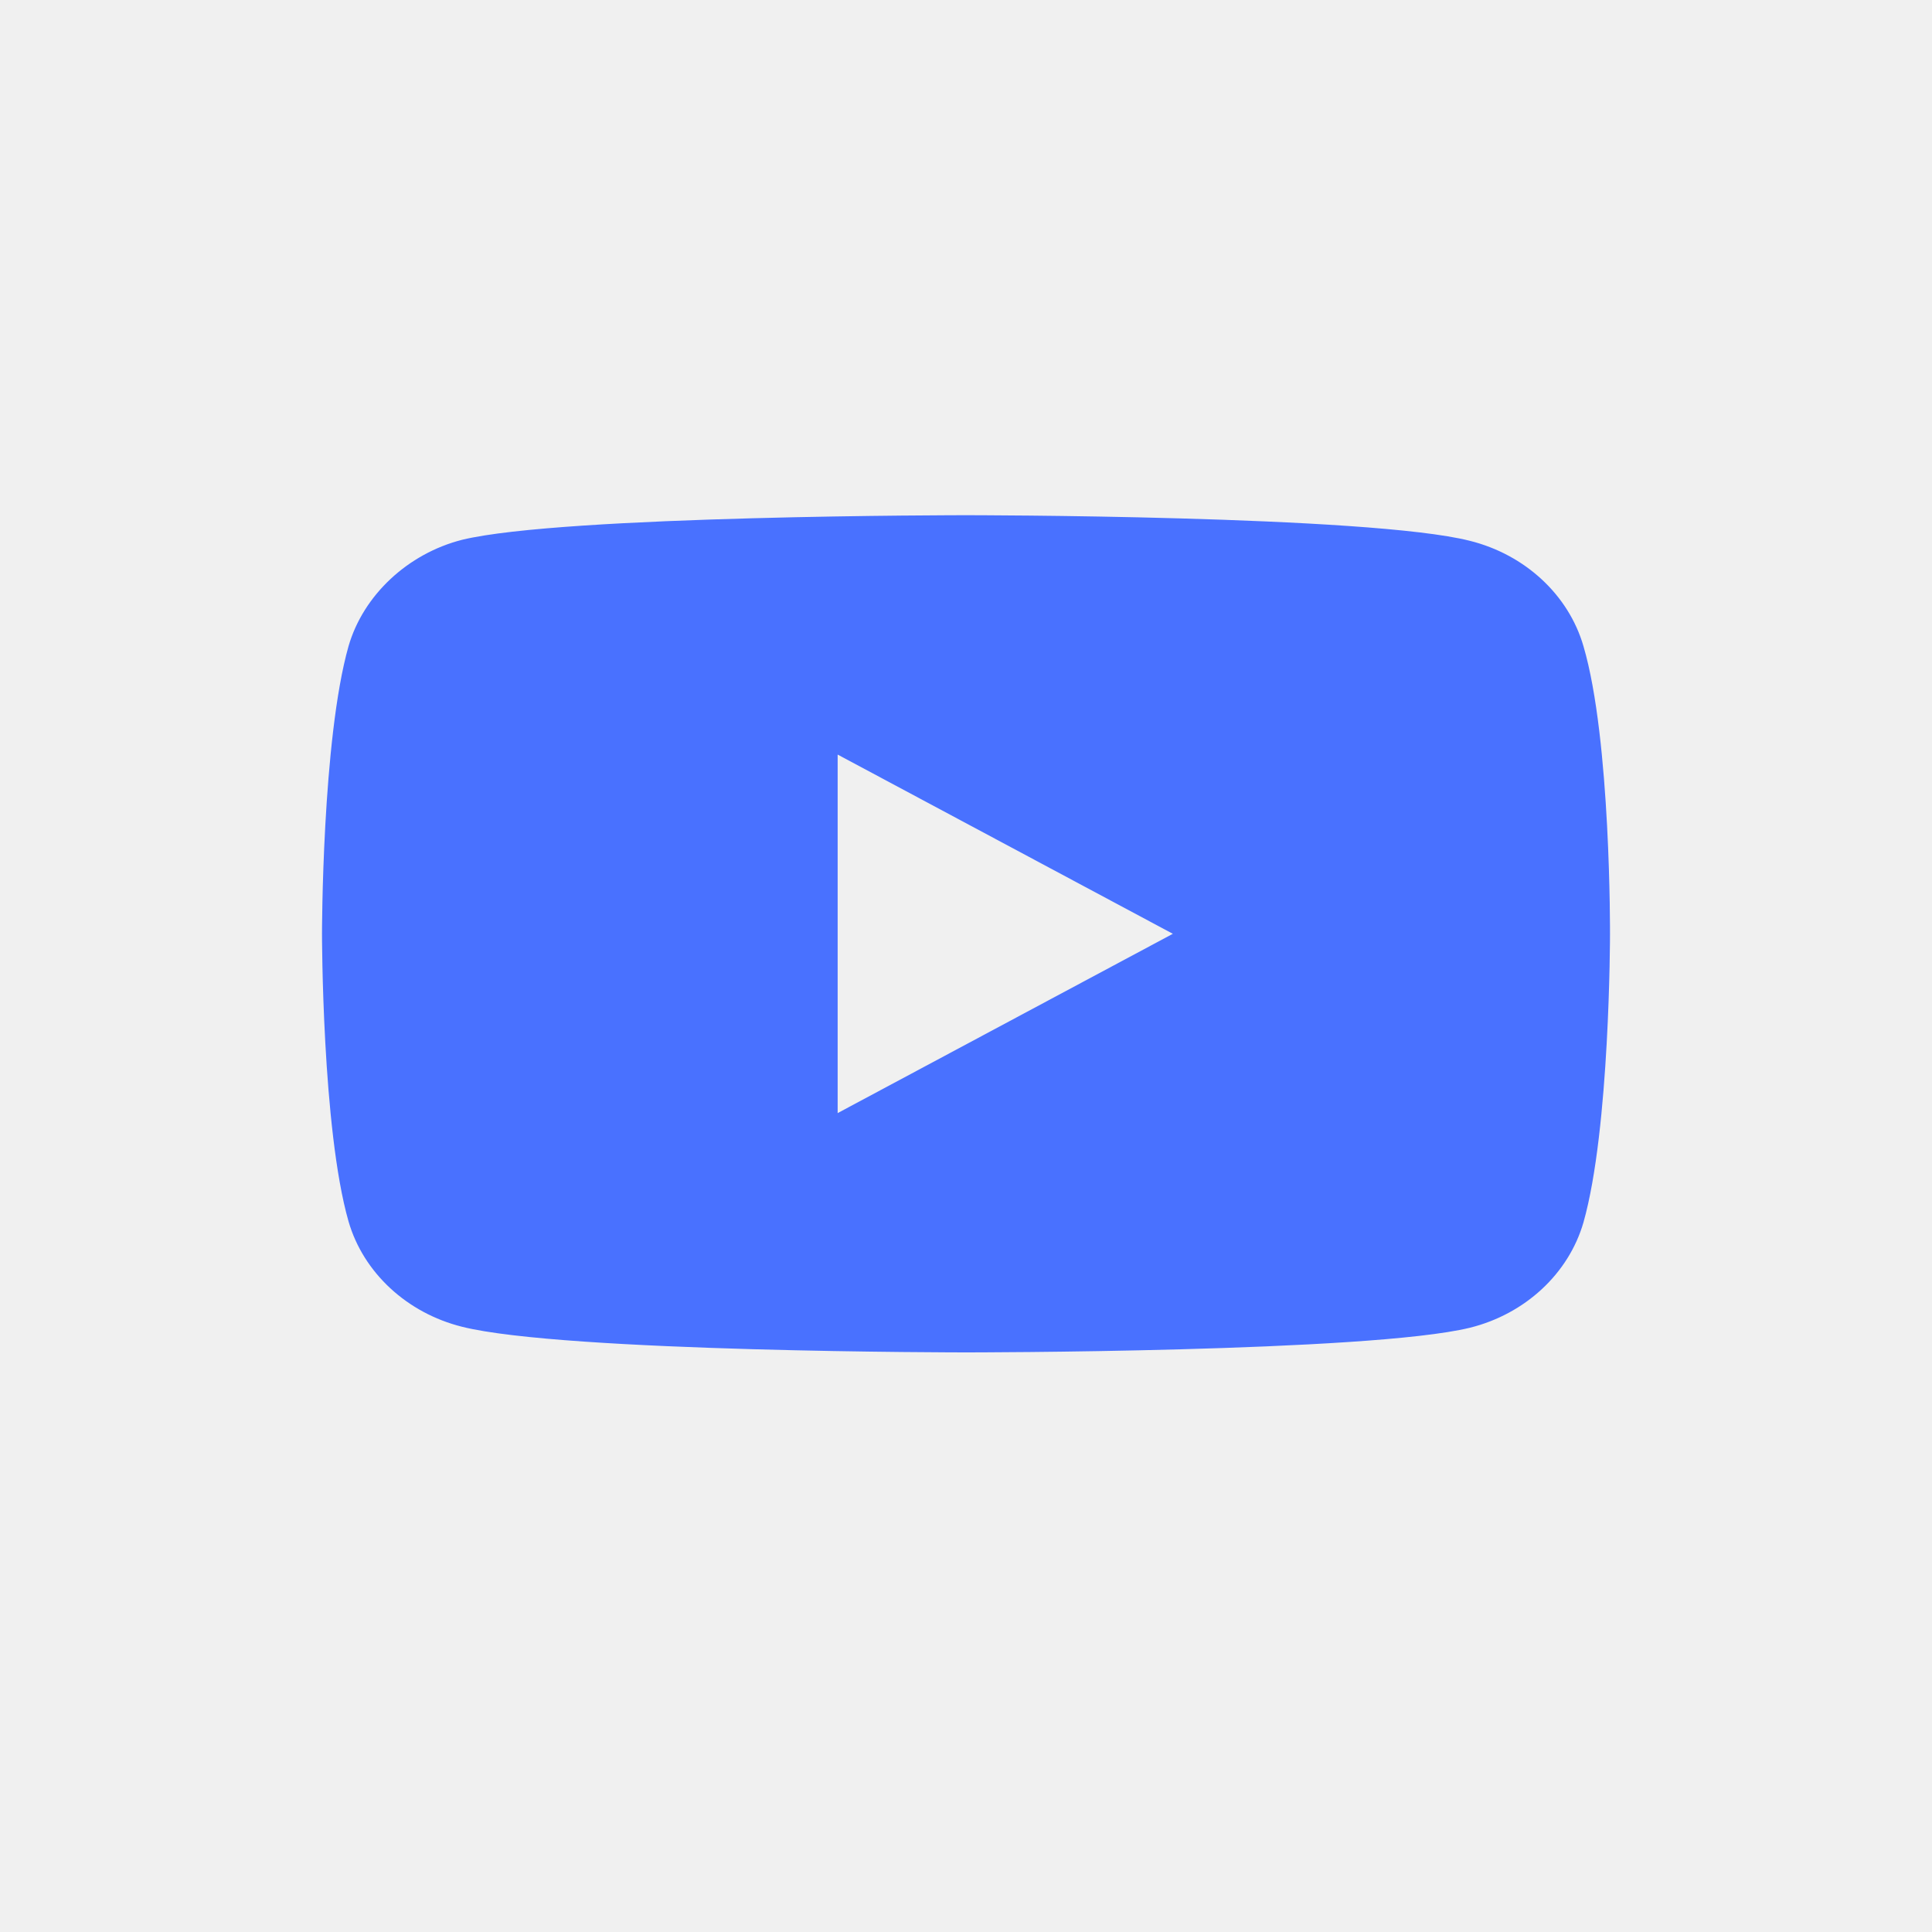
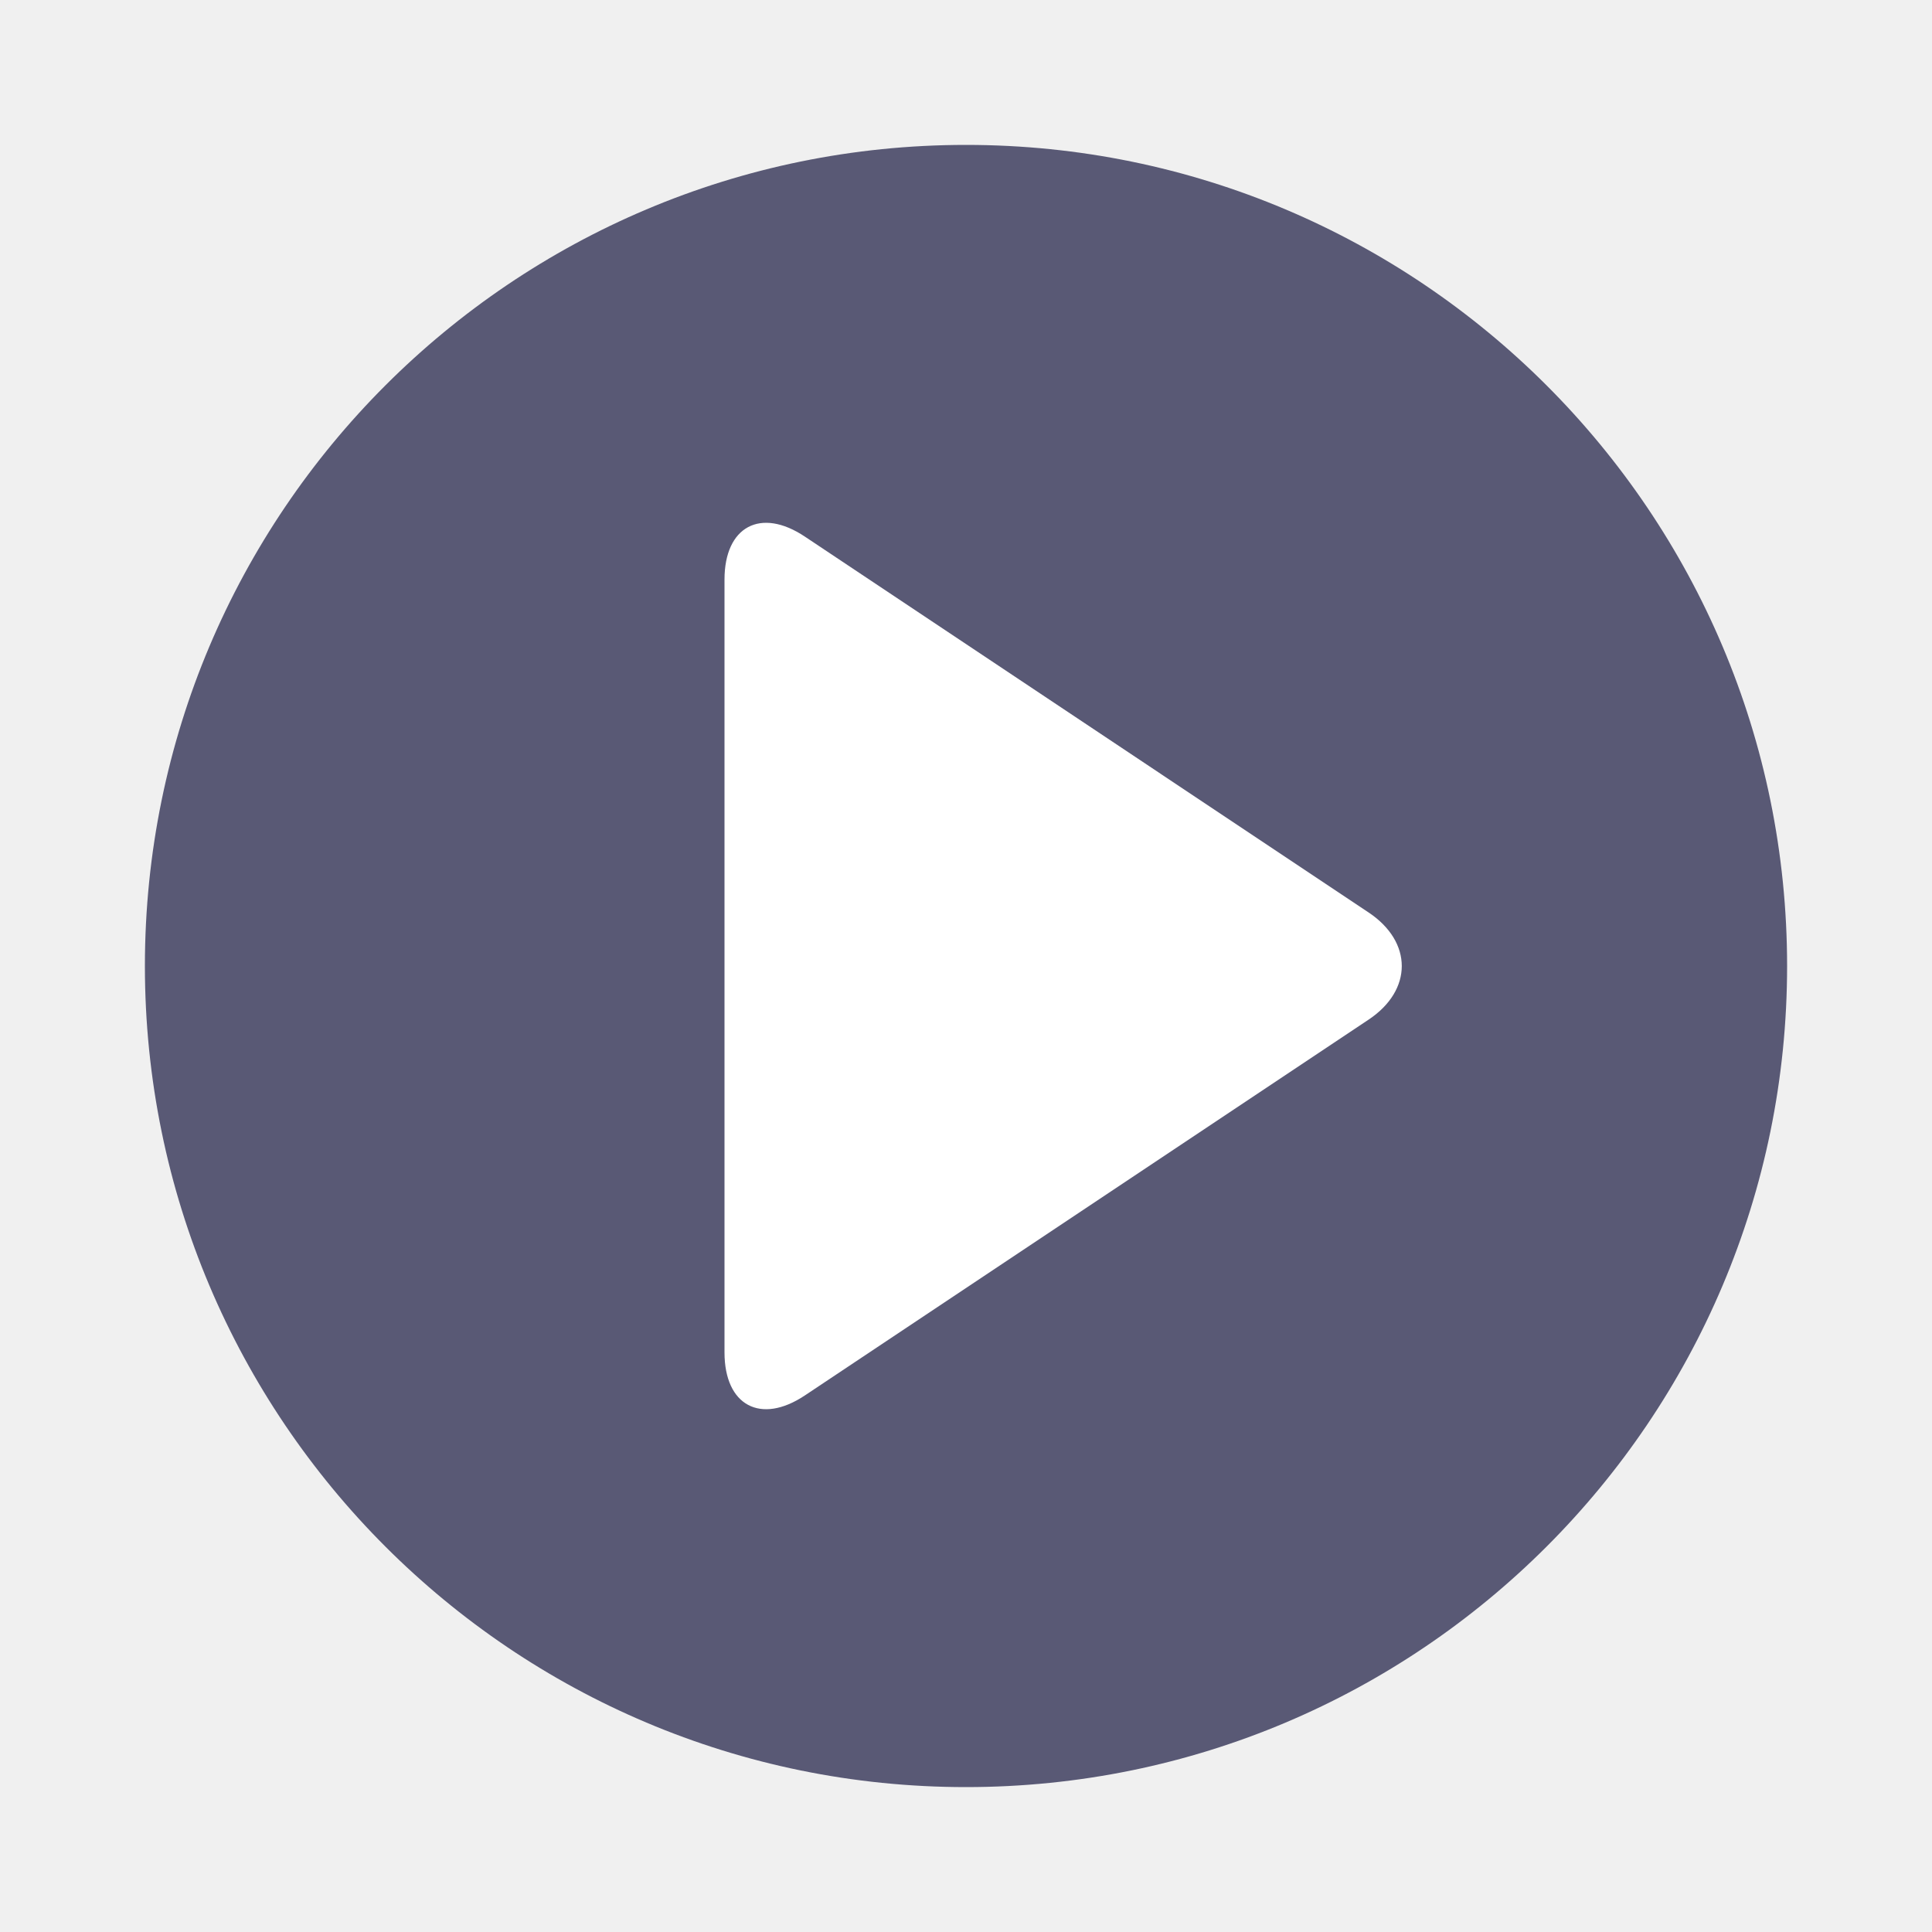
- <svg xmlns="http://www.w3.org/2000/svg" width="30" height="30" viewBox="0 0 30 30" fill="none">
-   <path d="M24.588 10.034C24.358 9.239 23.682 8.612 22.825 8.398C21.26 8 15 8 15 8C15 8 8.74 8 7.175 8.382C6.335 8.596 5.642 9.239 5.412 10.034C5 11.487 5 14.5 5 14.5C5 14.5 5 17.528 5.412 18.966C5.642 19.761 6.318 20.388 7.175 20.602C8.756 21 15 21 15 21C15 21 21.26 21 22.825 20.617C23.682 20.404 24.358 19.777 24.588 18.981C25 17.528 25 14.515 25 14.515C25 14.515 25.016 11.486 24.588 10.034ZM13.007 17.284V11.717L18.212 14.5L13.007 17.284Z" fill="#4971FF" />
+ <svg xmlns="http://www.w3.org/2000/svg" version="1.1" id="Layer_1" x="0px" y="0px" width="40px" height="40px" viewBox="0 0 40 40" enable-background="new 0 0 40 40" xml:space="preserve">
+   <g>
+     <g>
+       <circle fill="#595975" cx="20" cy="20" r="17" />
+     </g>
+     <g>
+       <path fill="#FFFFFF" d="M15,28c0,1.1,0.749,1.501,1.664,0.891l11.672-7.781c0.915-0.61,0.915-1.608,0-2.218l-11.672-7.782    C15.749,10.499,15,10.9,15,12V28z" />
+     </g>
+   </g>
</svg>
